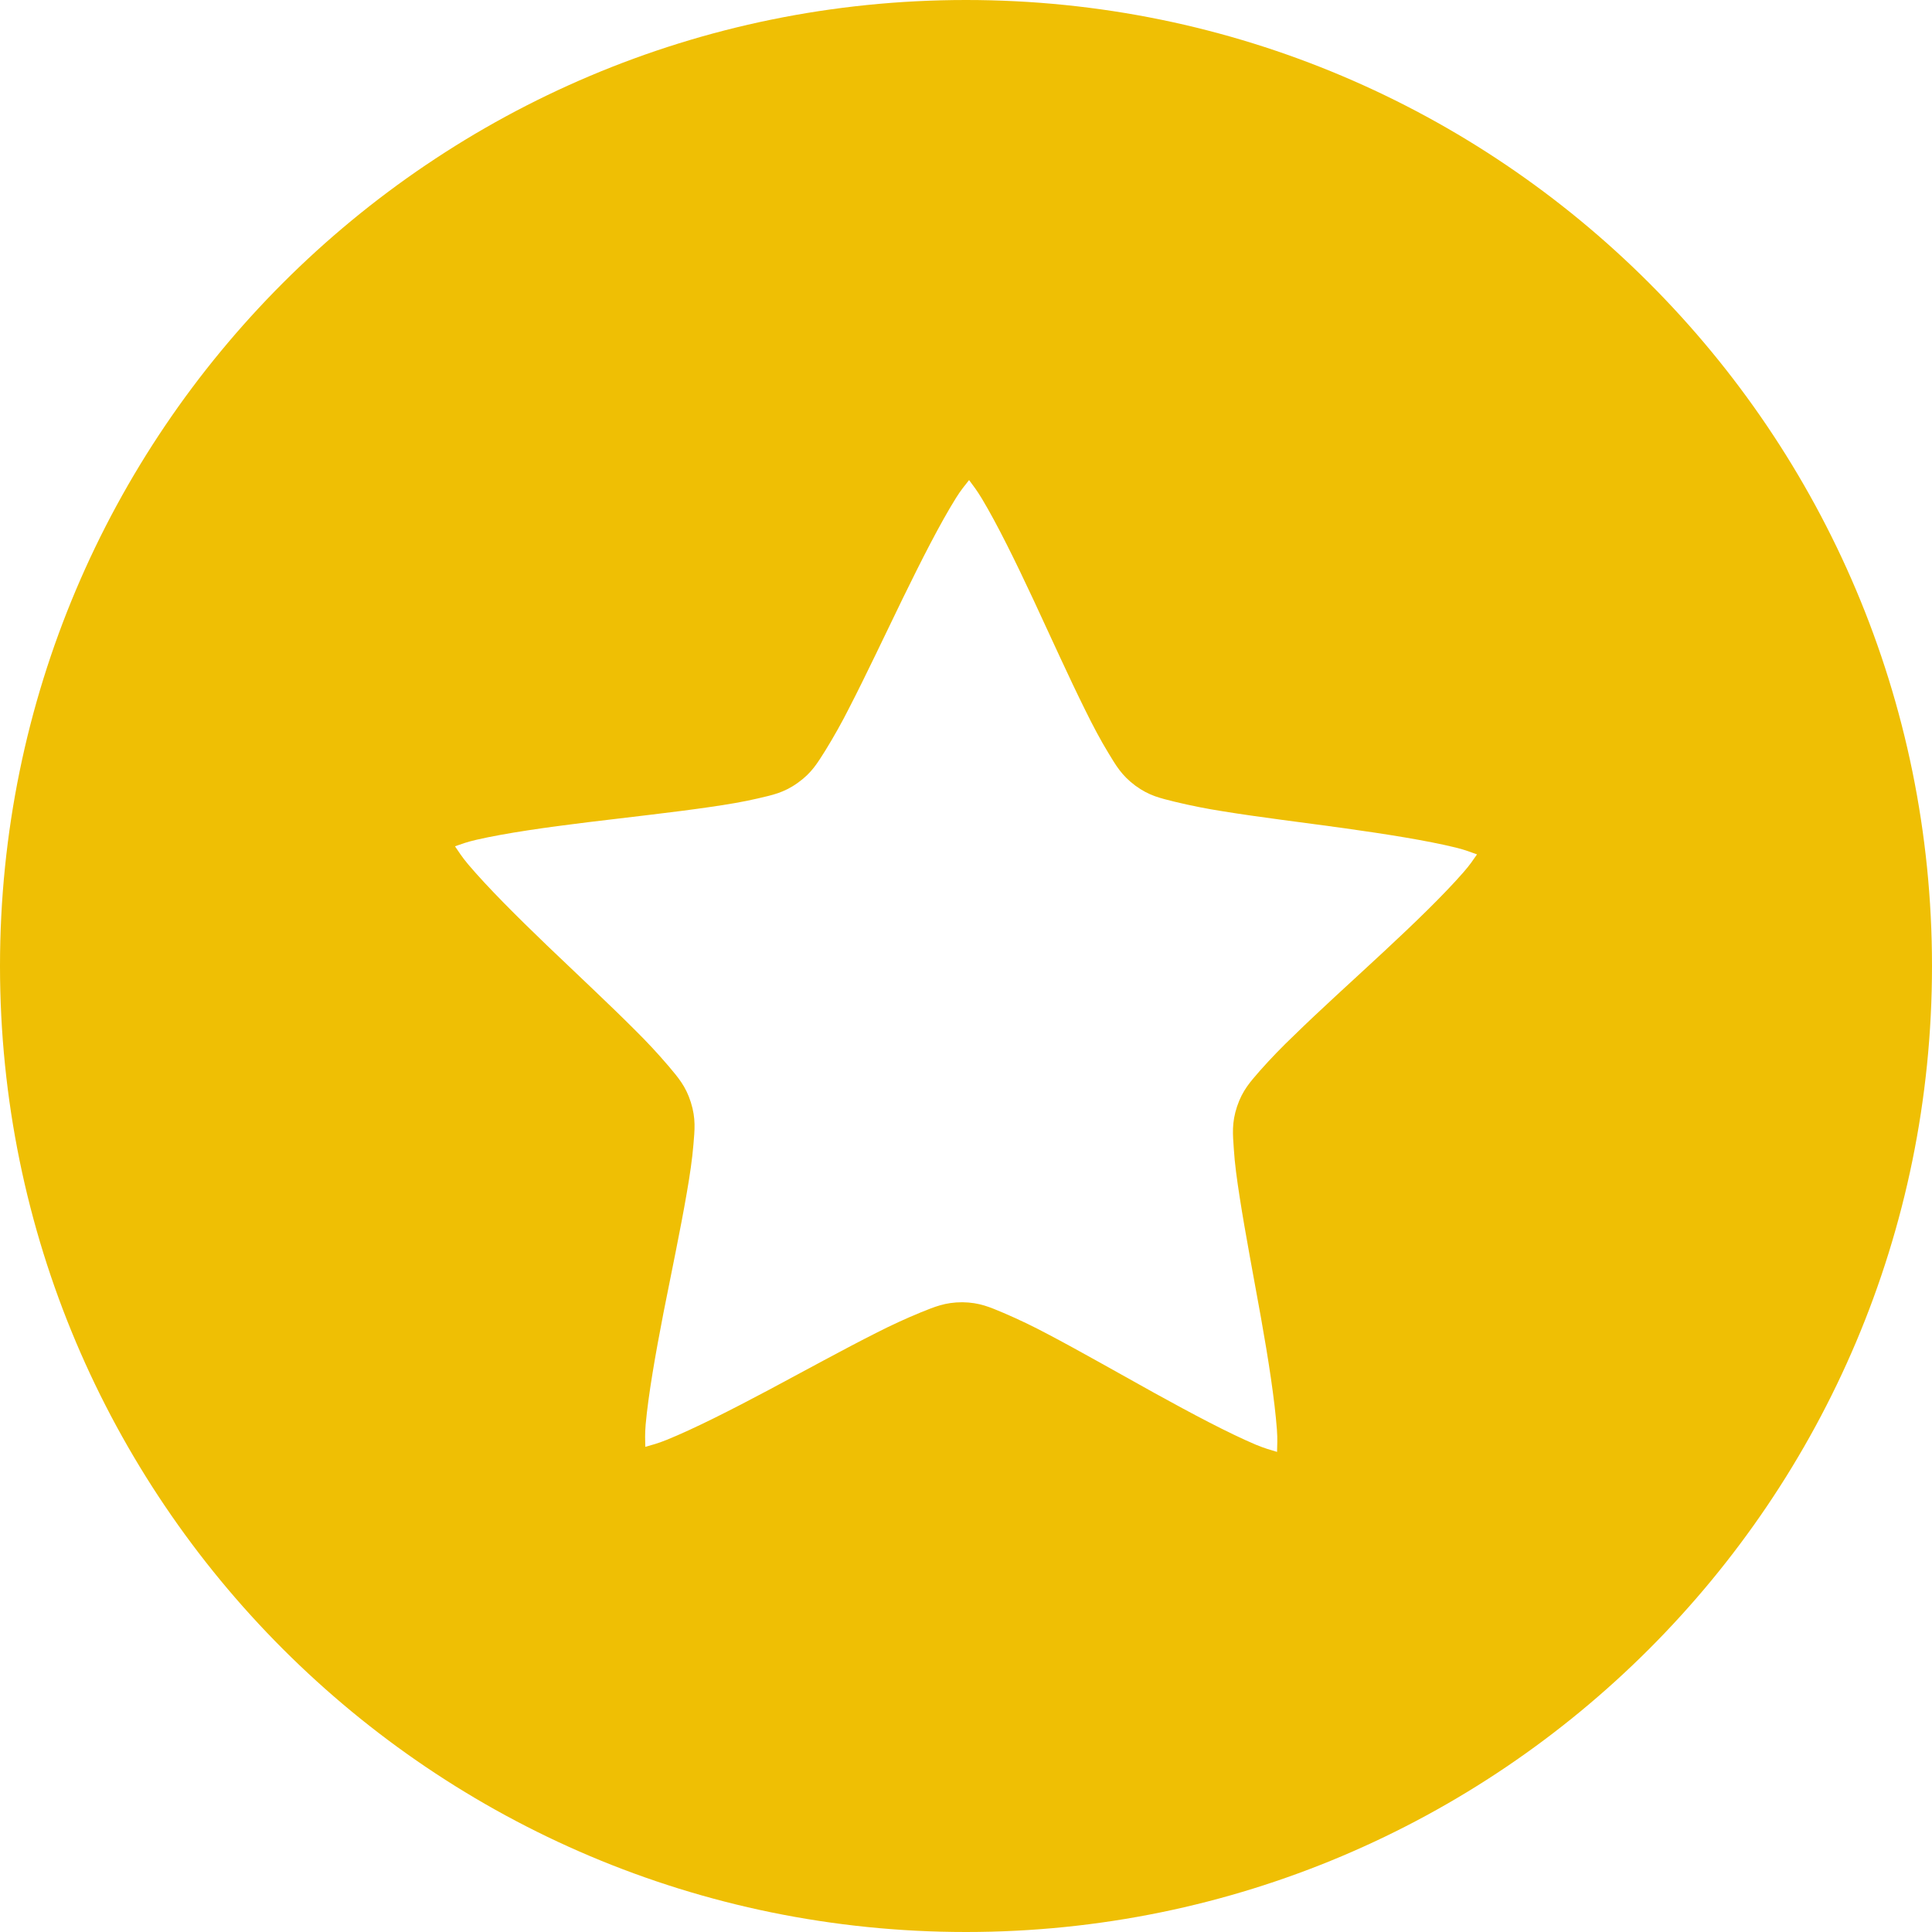
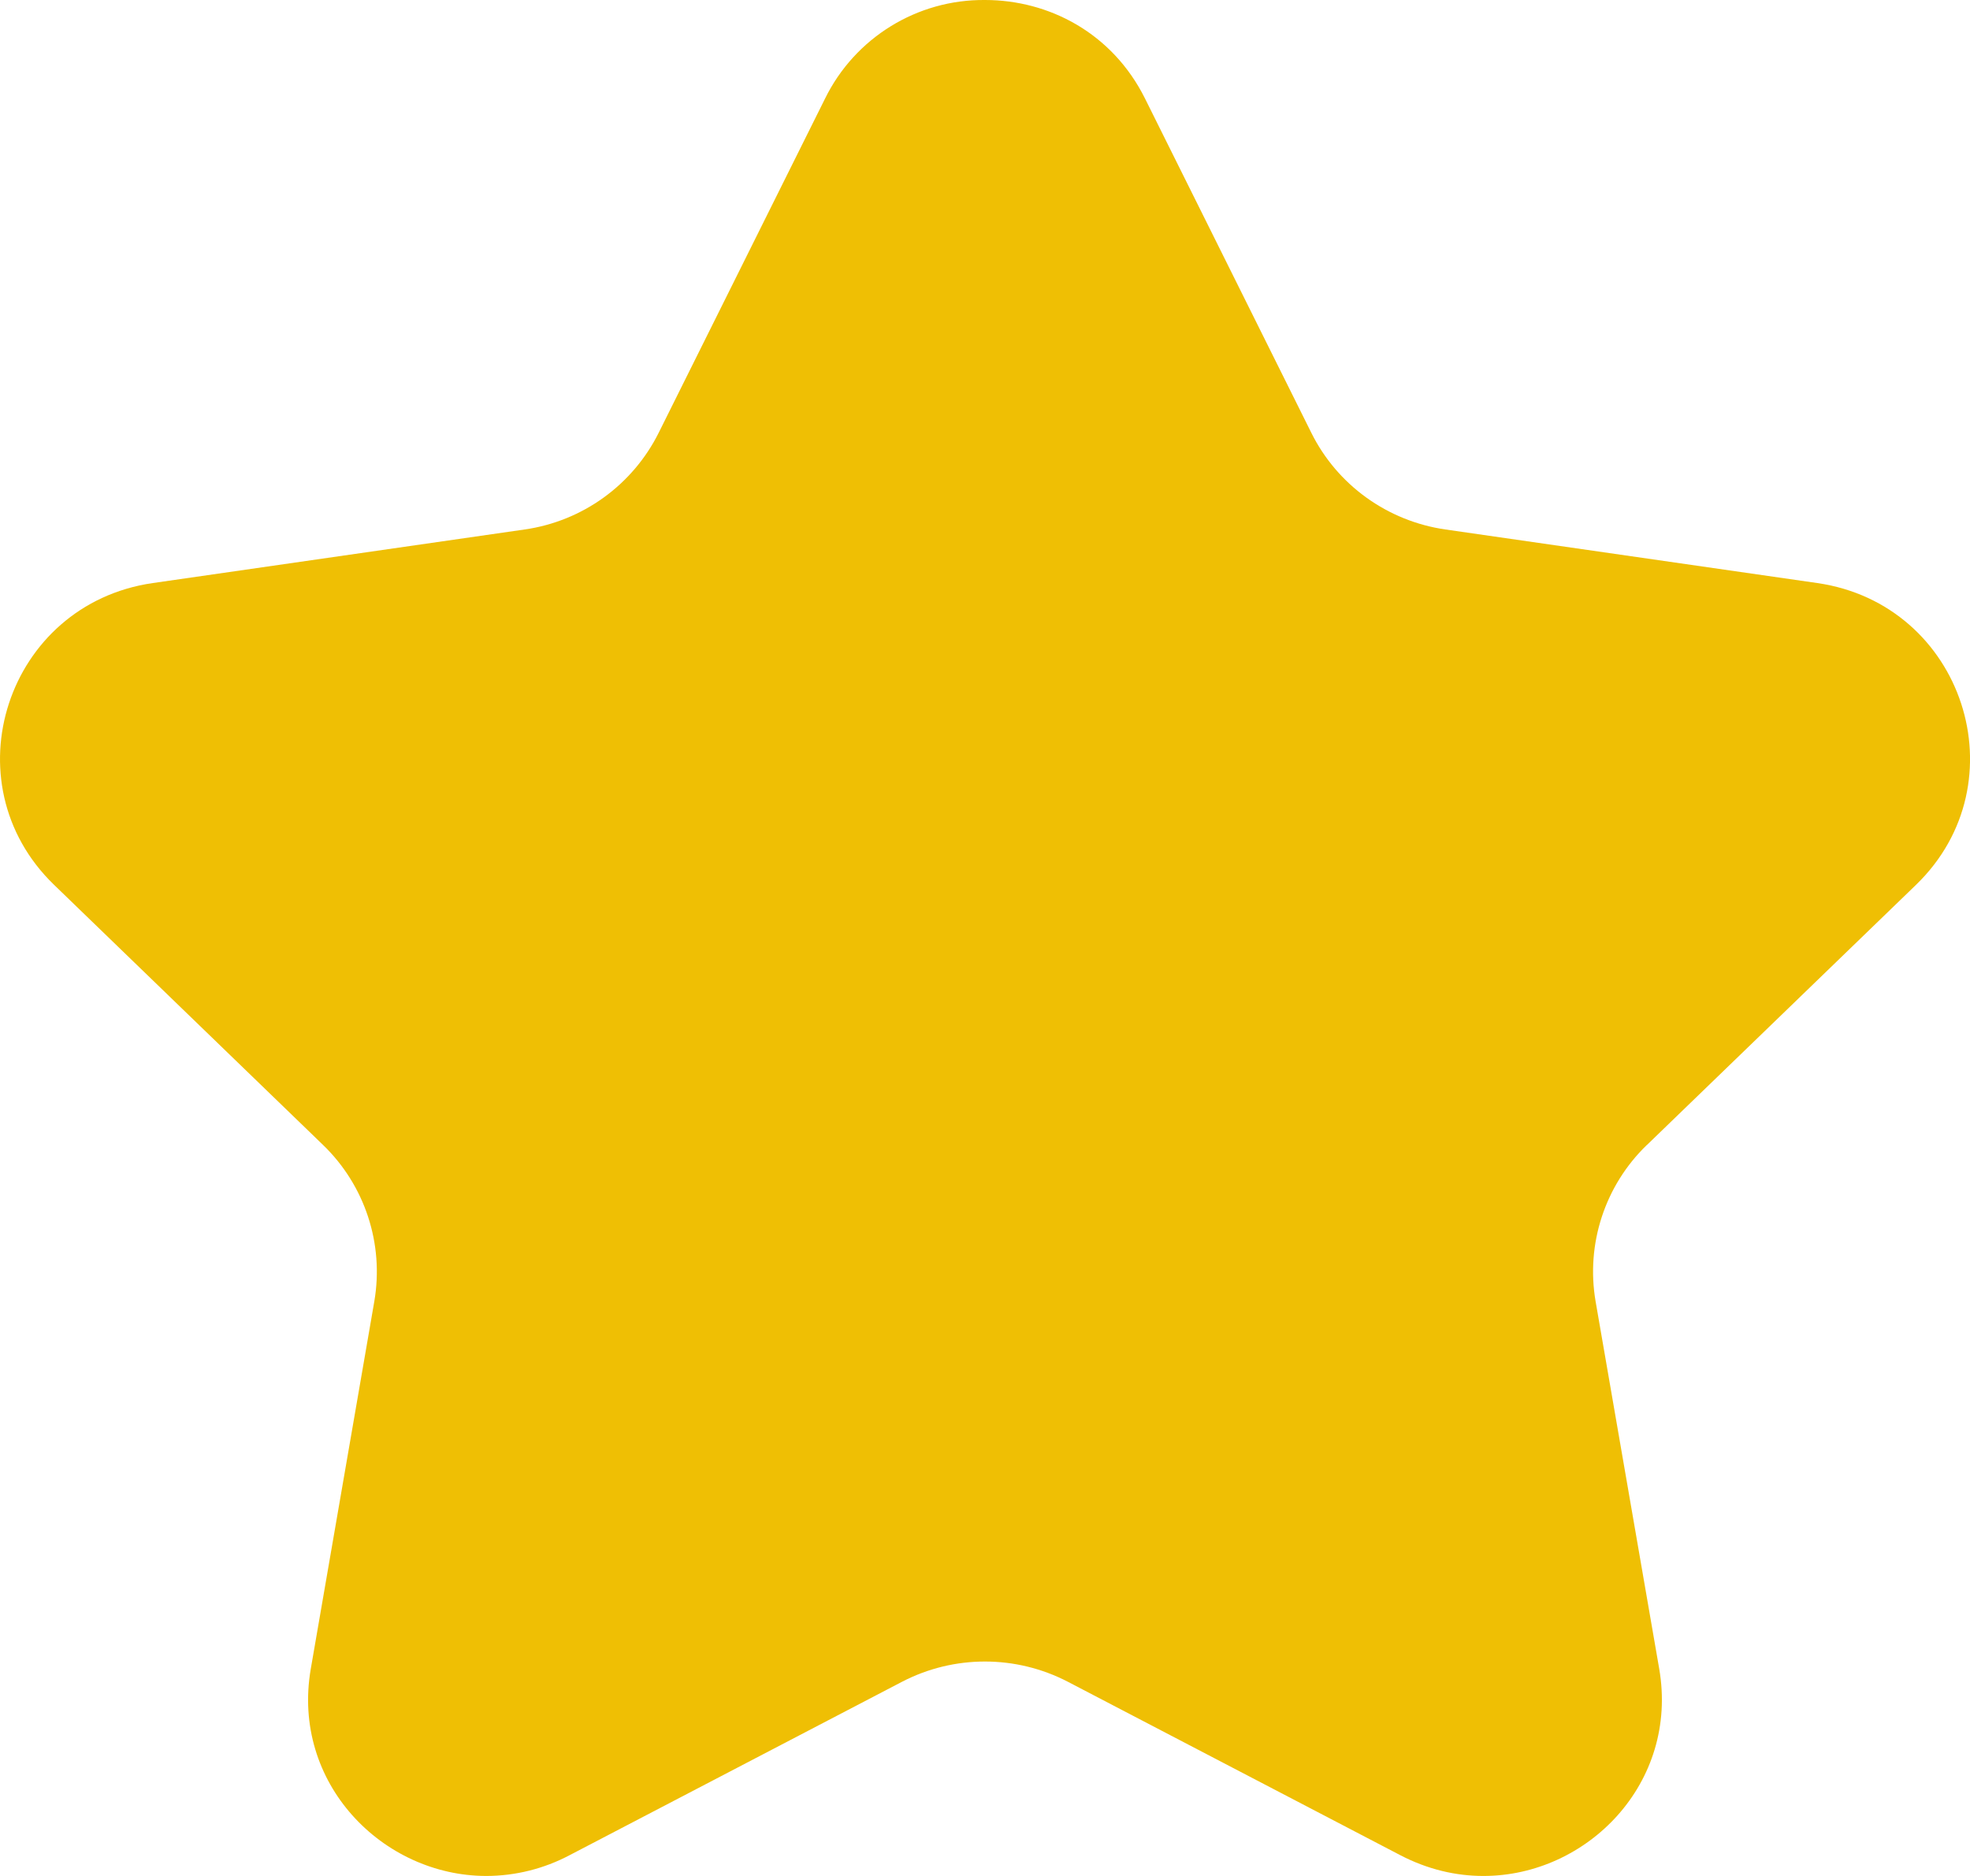
- <svg xmlns="http://www.w3.org/2000/svg" viewBox="0 0 26 26" id="Star">
-   <path d="M13 0A13 13 0 0 0 0 13a13 13 0 0 0 13 13 13 13 0 0 0 13-13A13 13 0 0 0 13 0zm.041 6.46c.054.073.103.135.172.249.207.345.451.841.691 1.355.24.515.48 1.048.698 1.487.108.22.212.415.314.582.102.167.175.3.363.44.188.138.338.168.528.216a8 8 0 0 0 .65.129c.485.079 1.066.149 1.629.227.563.079 1.112.165 1.504.261.13.032.202.062.287.092-.052.074-.094.14-.182.24-.265.304-.664.69-1.08 1.076-.416.387-.85.777-1.2 1.12a7.794 7.794 0 0 0-.46.476c-.128.148-.233.26-.307.48-.074.222-.057.376-.044.57.012.196.042.415.08.657.075.484.185 1.055.285 1.613.1.559.185 1.107.215 1.508.01.133.004.21.002.301-.087-.026-.165-.047-.288-.098-.37-.157-.861-.418-1.359-.693-.497-.275-1.003-.565-1.437-.793a7.82 7.82 0 0 0-.598-.287c-.18-.075-.319-.14-.553-.143-.234 0-.375.063-.556.135a7.968 7.968 0 0 0-.602.277c-.439.221-.95.503-1.451.77-.502.267-.996.518-1.37.67-.123.05-.201.069-.288.094-.002-.09-.006-.168.005-.301.036-.4.132-.947.24-1.504.11-.557.23-1.127.313-1.61.042-.24.074-.46.09-.654s.035-.346-.035-.568c-.07-.222-.174-.336-.299-.486a7.768 7.768 0 0 0-.451-.485c-.346-.347-.774-.745-1.184-1.138-.41-.394-.802-.785-1.062-1.092-.086-.102-.127-.17-.178-.244.086-.03.159-.058.29-.088.392-.09.942-.168 1.507-.237.564-.069 1.145-.132 1.63-.203.244-.035.463-.072.653-.117.19-.045.343-.073.533-.209.19-.135.265-.268.37-.433a7.78 7.78 0 0 0 .324-.579c.224-.435.472-.962.72-1.472.249-.51.5-1.004.713-1.346.07-.113.123-.173.178-.244z" fill="#efbf04" class="color000000 svgShape" />
+ <svg xmlns="http://www.w3.org/2000/svg" viewBox="0 0 21 20" id="Star">
+   <g id="Page-1" fill="none" fill-rule="evenodd" stroke="none" stroke-width="1">
+     <g id="Dribbble-Light-Preview" fill="#efbf04" transform="translate(-99 -320)" class="color000000 svgShape">
+       <g id="icons" transform="translate(56 160)" fill="#efbf04" class="color000000 svgShape">
+         <path id="star_favorite-[#1499]" d="M60.556 172.206a1.877 1.877 0 0 0-.547 1.669l.678 3.916c.21 1.219-.766 2.209-1.874 2.209-.292 0-.593-.069-.885-.221l-3.544-1.849a1.918 1.918 0 0 0-1.769 0l-3.544 1.849a1.907 1.907 0 0 1-.885.221c-1.107 0-2.084-.99-1.873-2.209l.677-3.916a1.877 1.877 0 0 0-.547-1.669l-2.867-2.773c-1.128-1.091-.505-2.992 1.053-3.217l3.963-.571a1.897 1.897 0 0 0 1.43-1.032l1.773-3.562A1.88 1.88 0 0 1 53.5 160c.679 0 1.357.35 1.706 1.051l1.772 3.562c.276.557.812.943 1.431 1.032l3.963.571c1.558.225 2.18 2.126 1.053 3.217l-2.868 2.773z" fill="#efbf04" class="color000000 svgShape" />
+       </g>
+     </g>
+   </g>
</svg>
